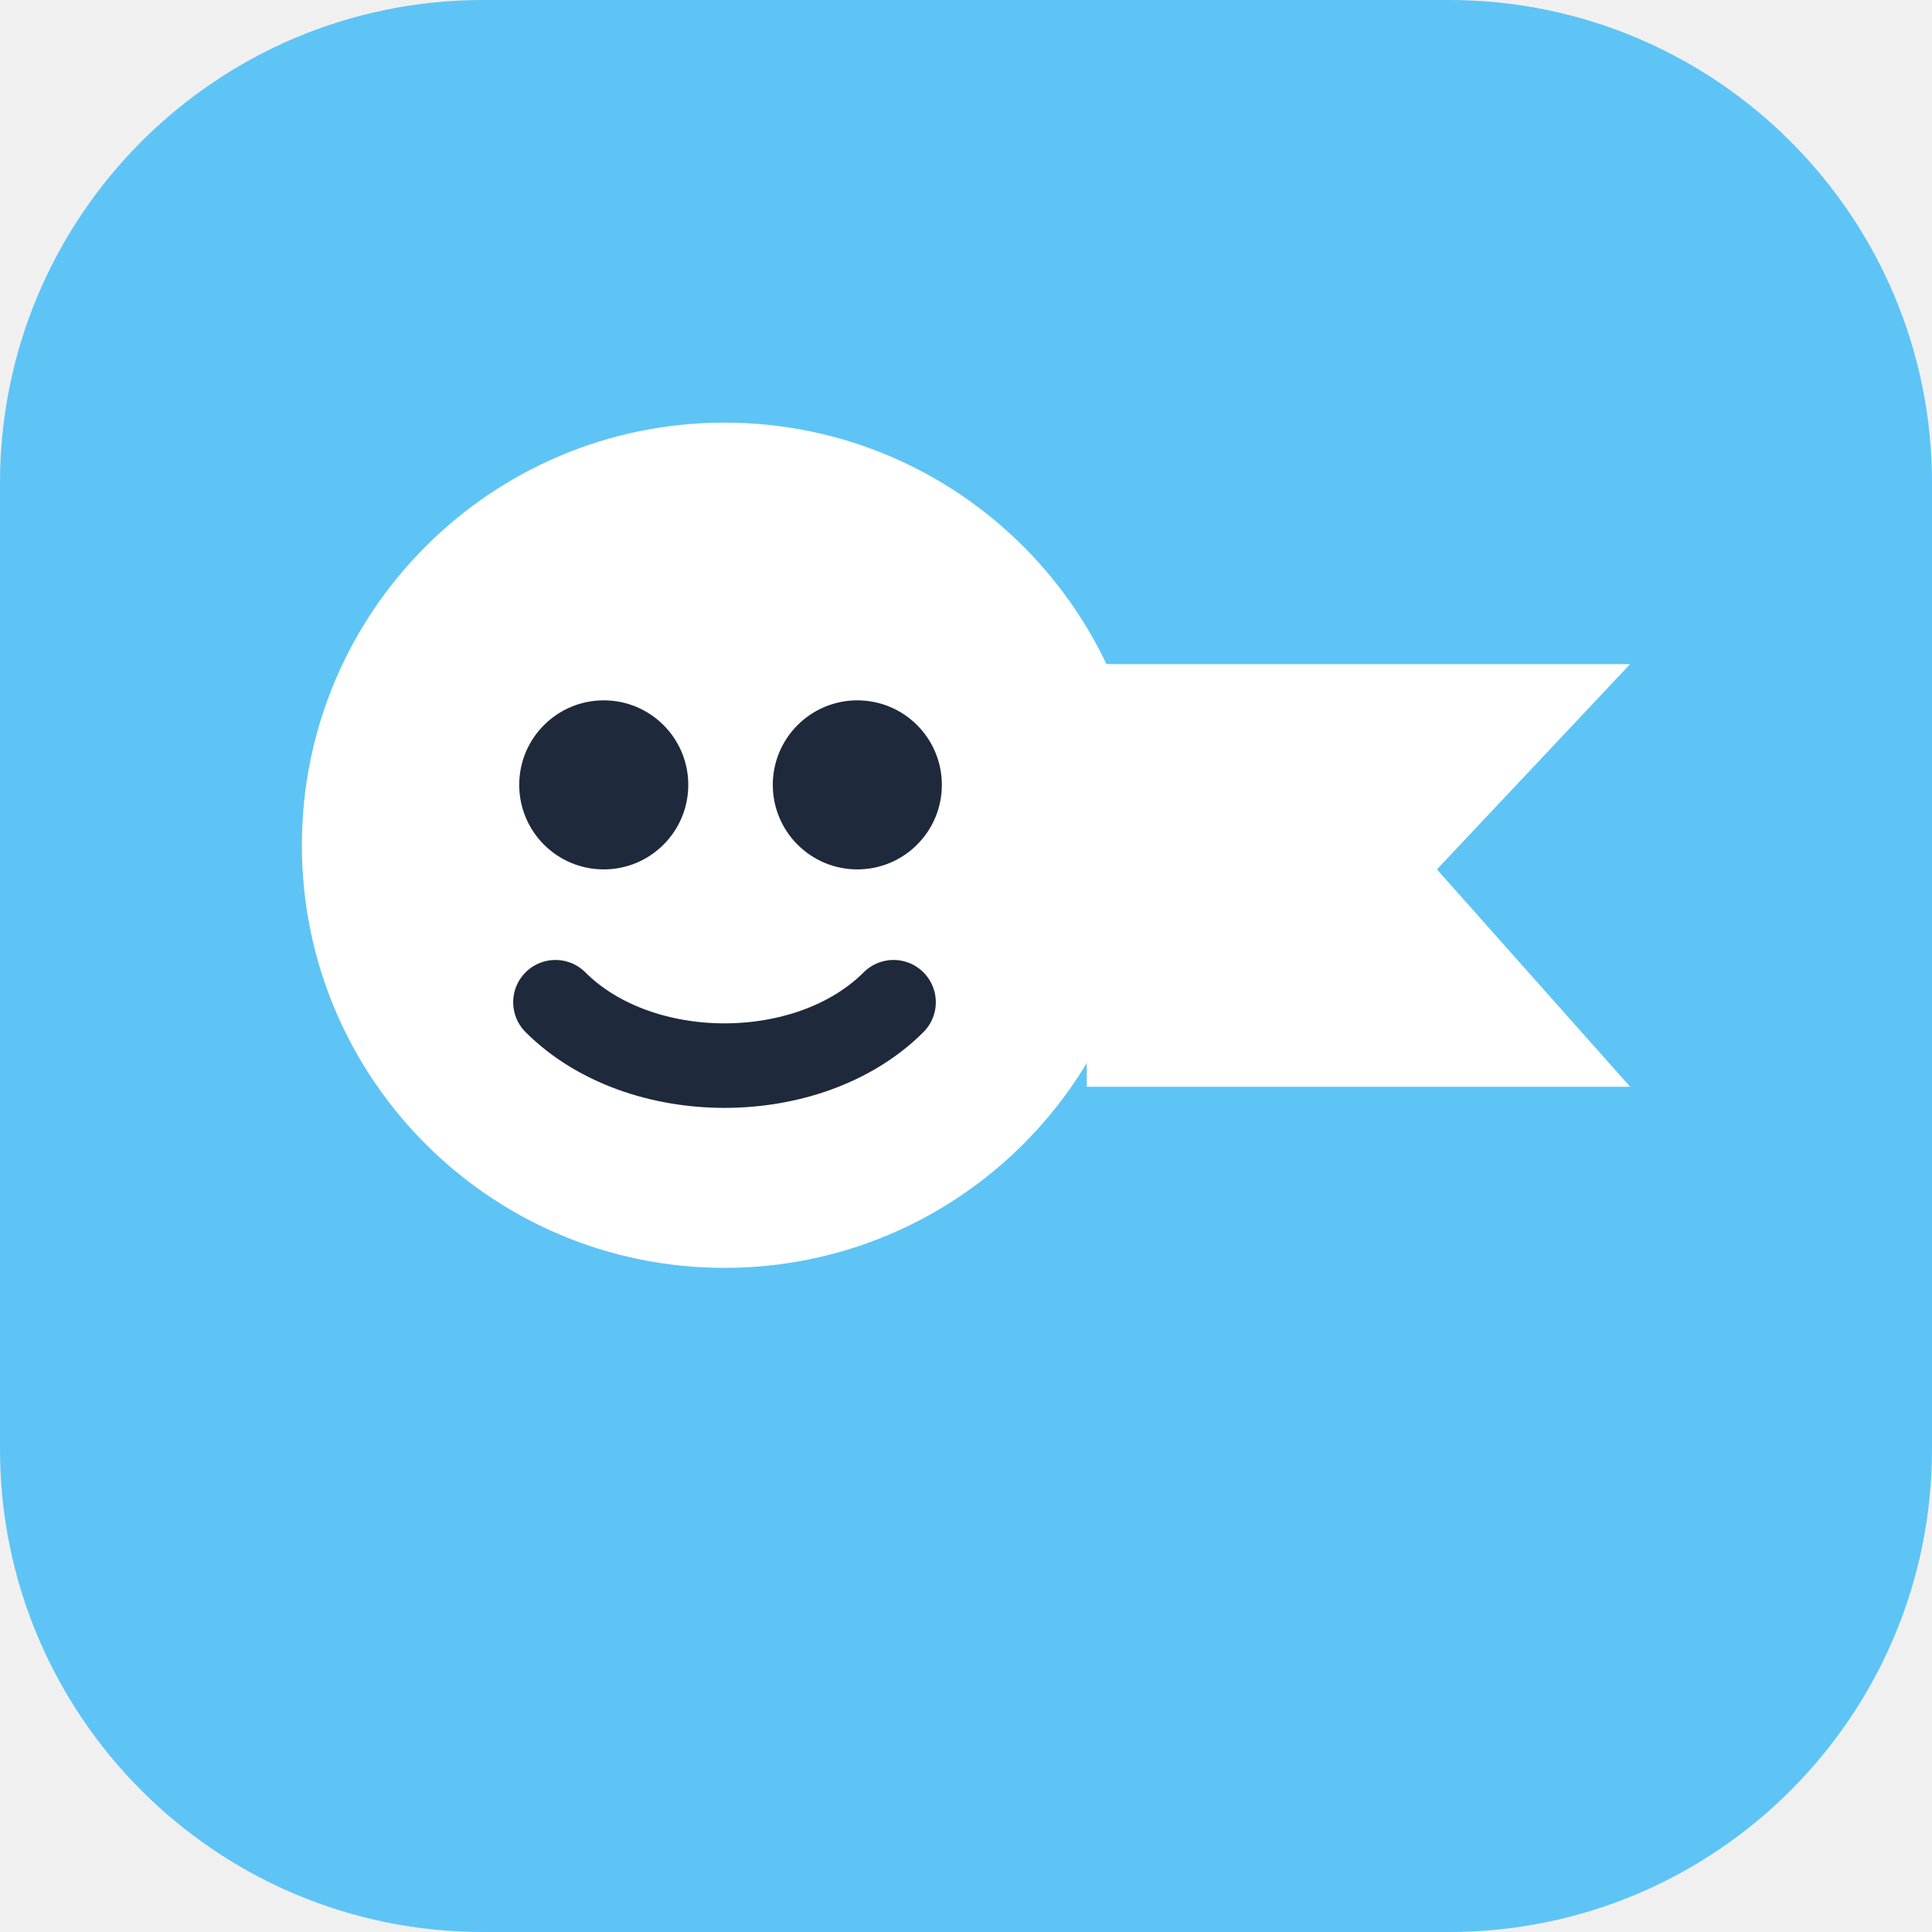
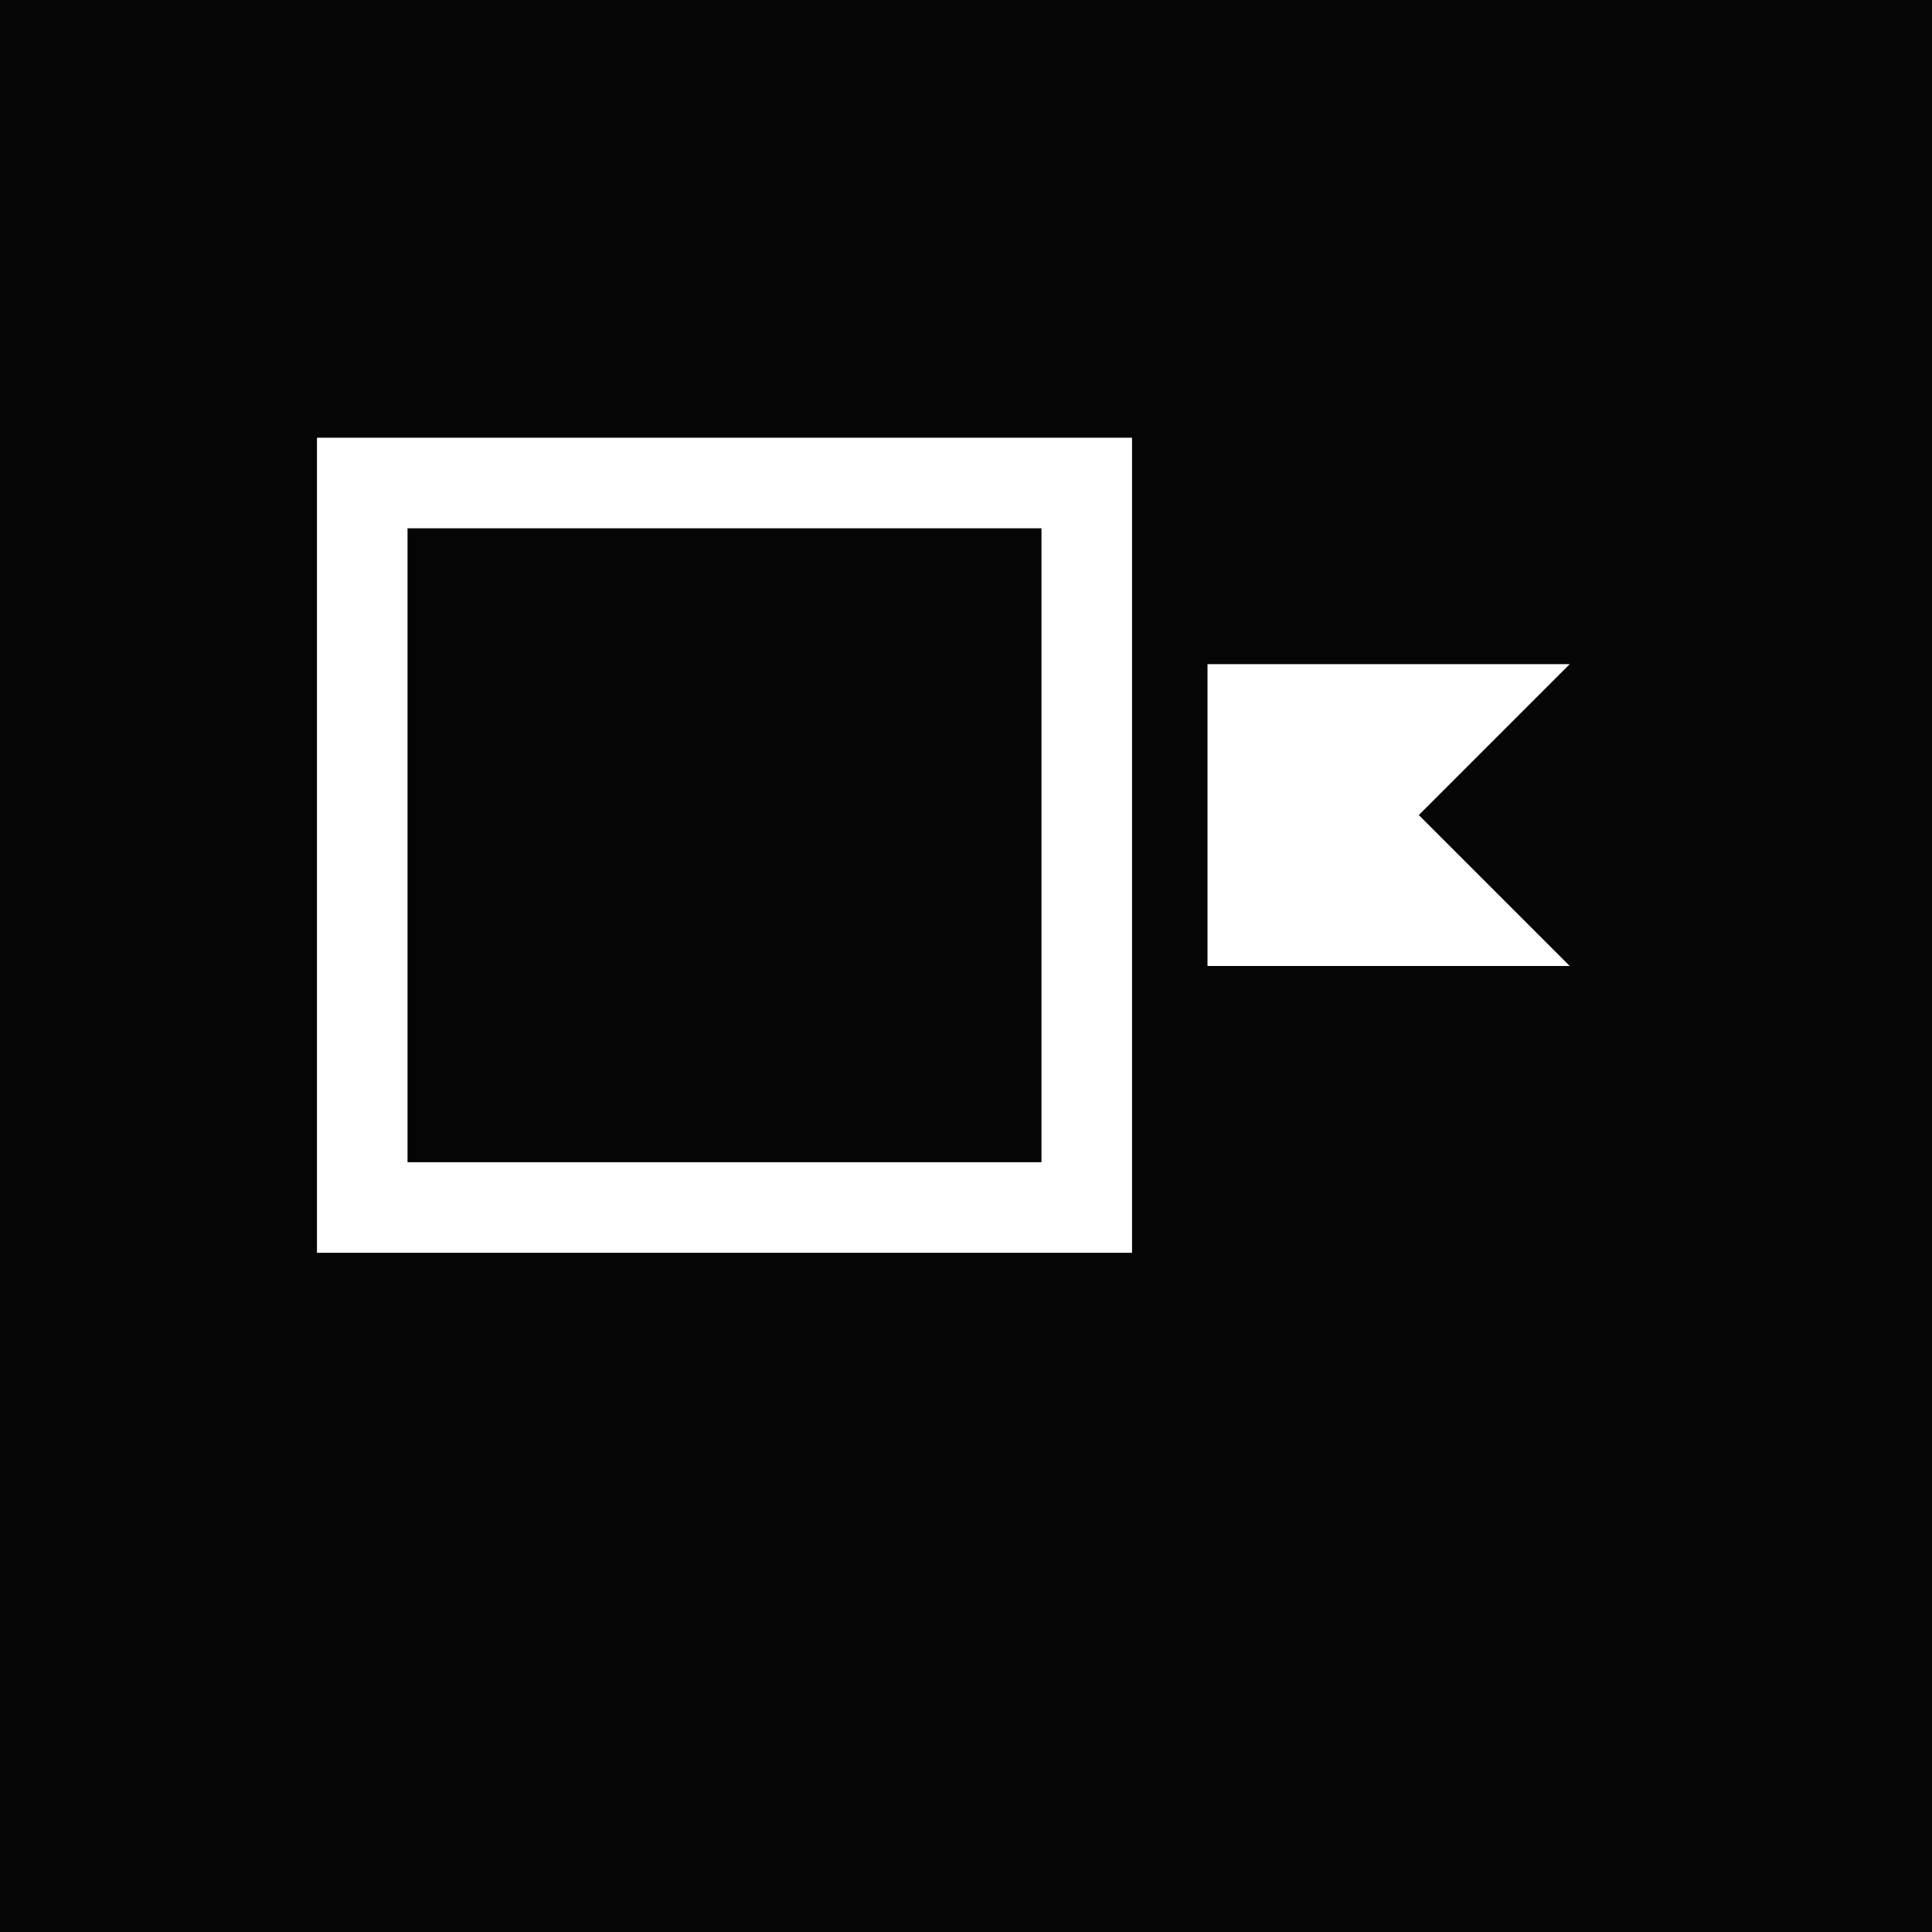
<svg xmlns="http://www.w3.org/2000/svg" viewBox="0 0 32 32">
-   <rect width="32" height="32" rx="8" fill="#5ec4f5" />
-   <circle cx="12" cy="14" r="7" fill="#fff" />
-   <circle cx="10" cy="13" r="1.4" fill="#1e293b" />
-   <circle cx="14.2" cy="13" r="1.4" fill="#1e293b" />
-   <path d="M9.2 16.6c1.4 1.4 4.2 1.4 5.6 0" stroke="#1e293b" stroke-width="1.4" fill="none" stroke-linecap="round" />
-   <path d="M18 11h9l-3.2 3.4L27 18H18z" fill="#fff" />
+   <rect width="32" height="32" fill="#050505" />
+   <rect x="6" y="8" width="12" height="12" fill="none" stroke="#fff" stroke-width="1.5" />
+   <path d="M20 11h6l-2.5 2.5L26 16H20z" fill="#fff" />
</svg>
